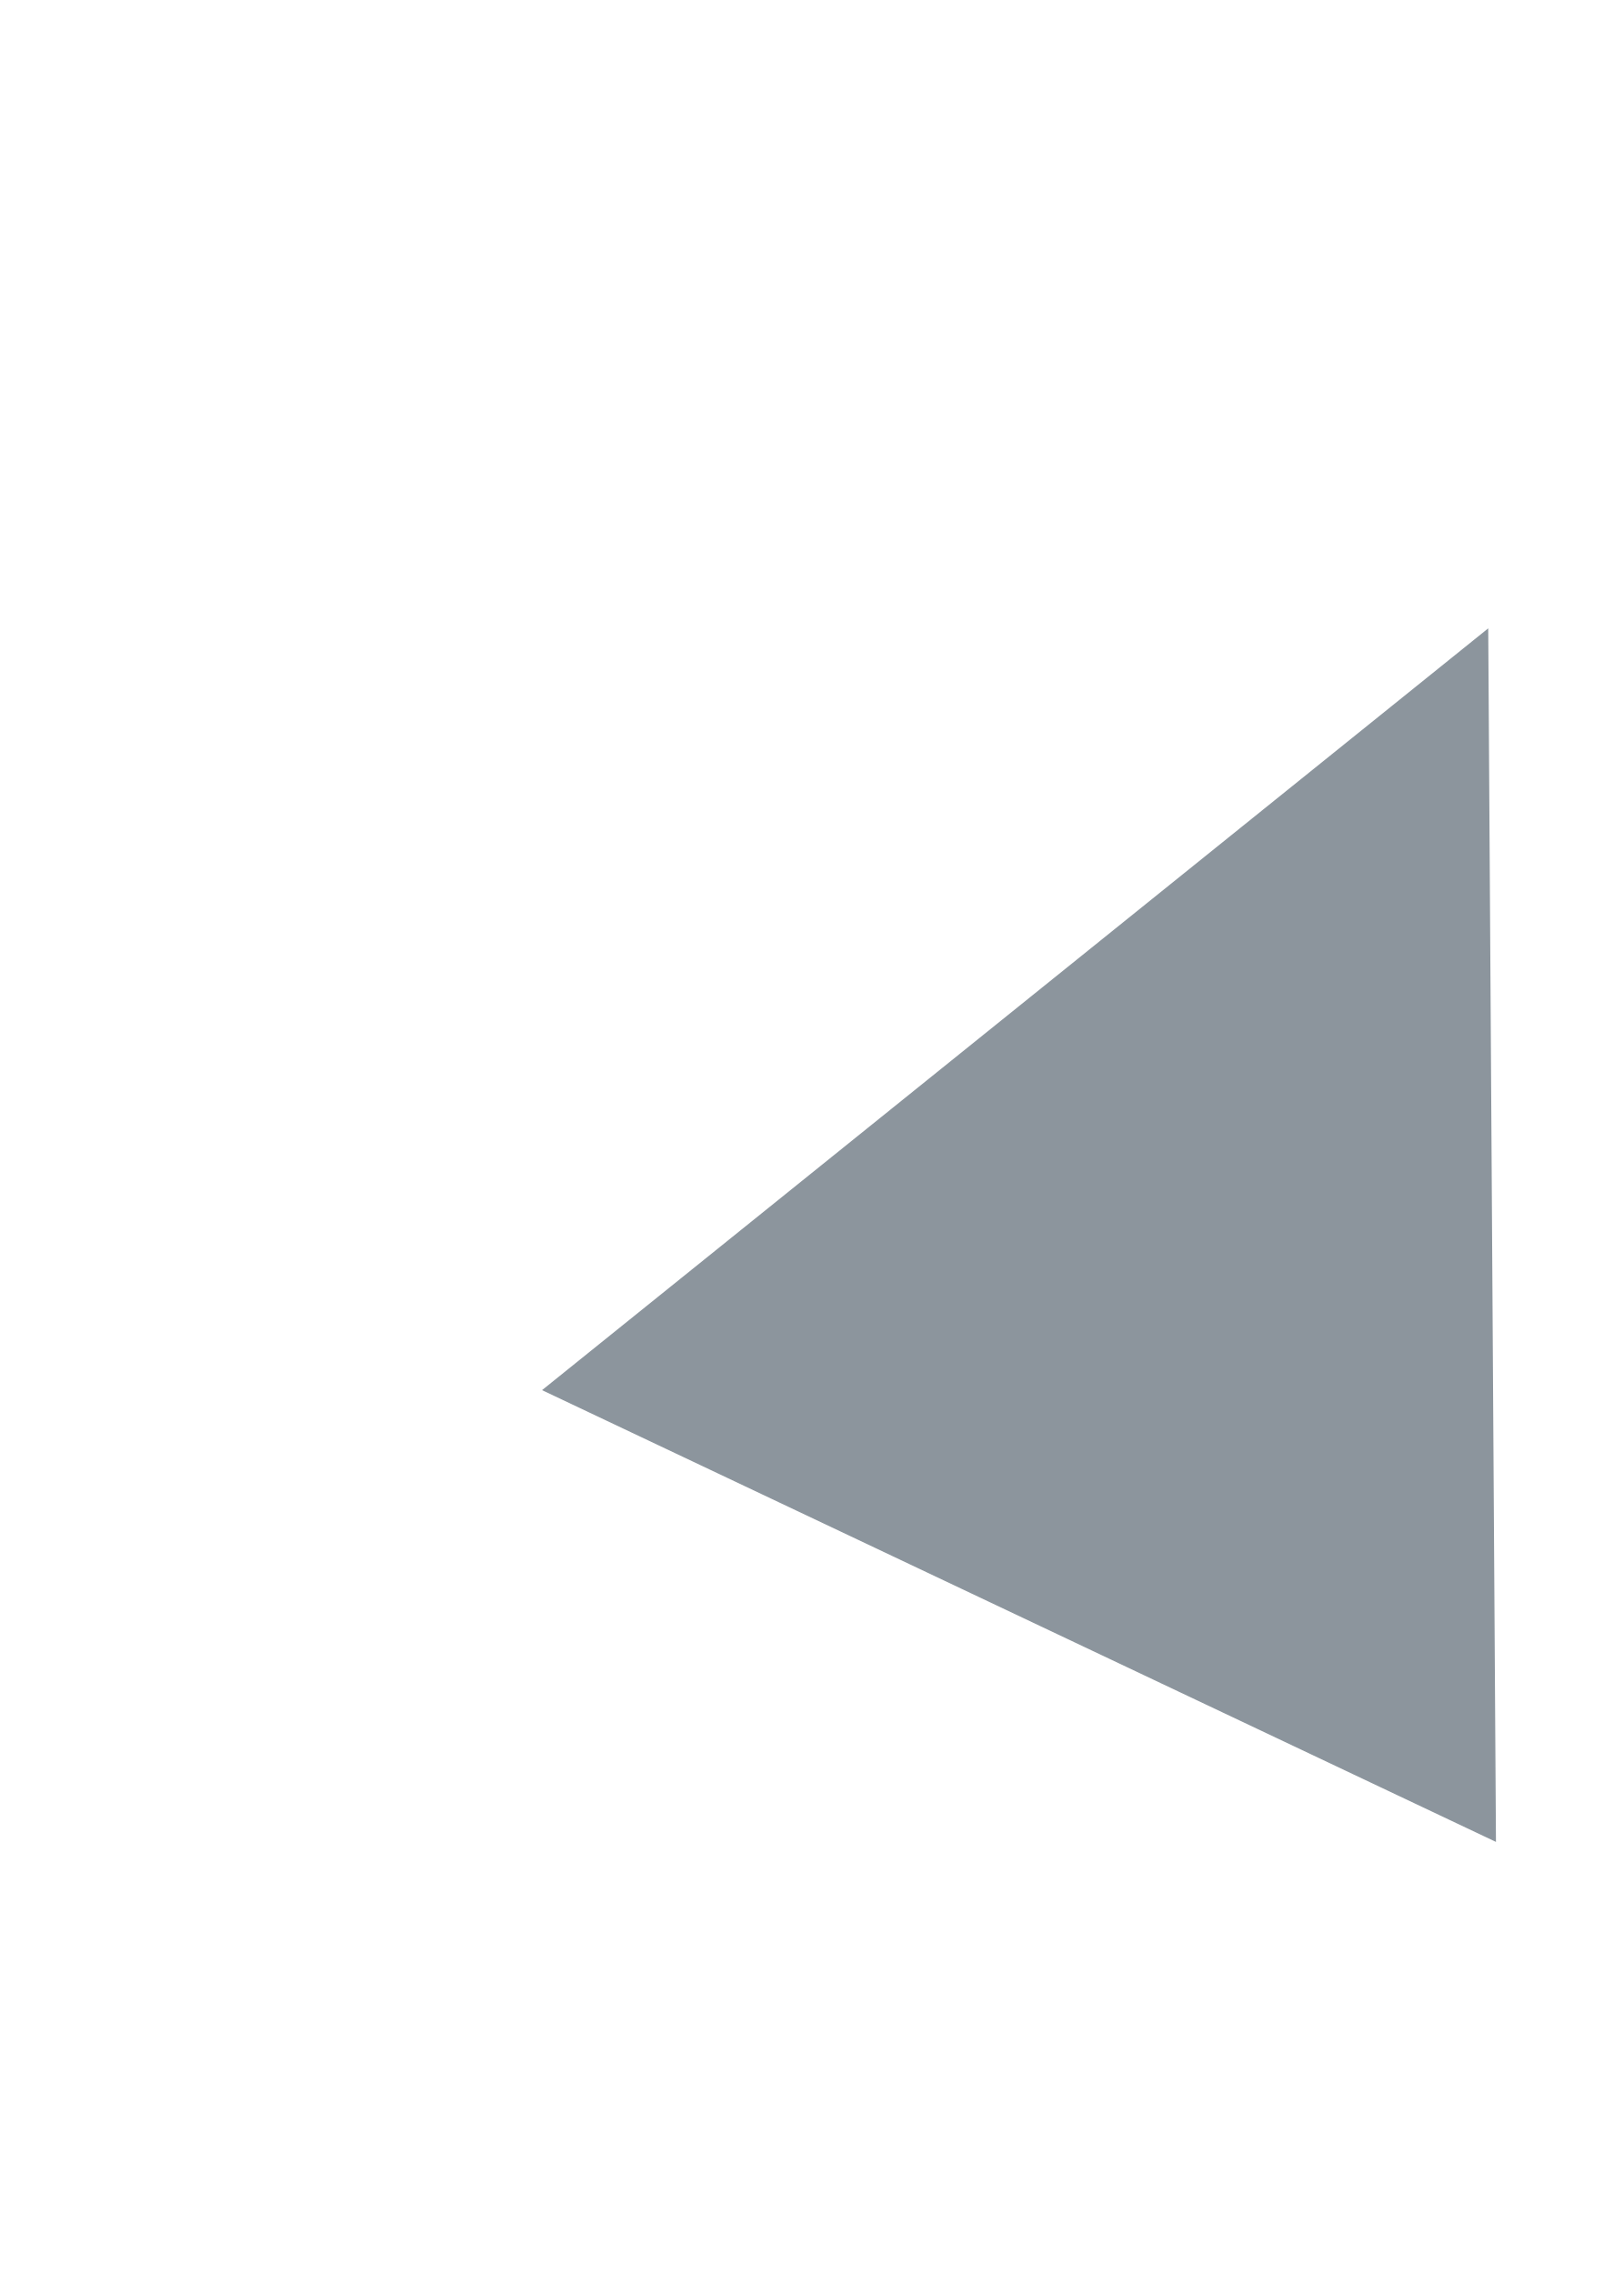
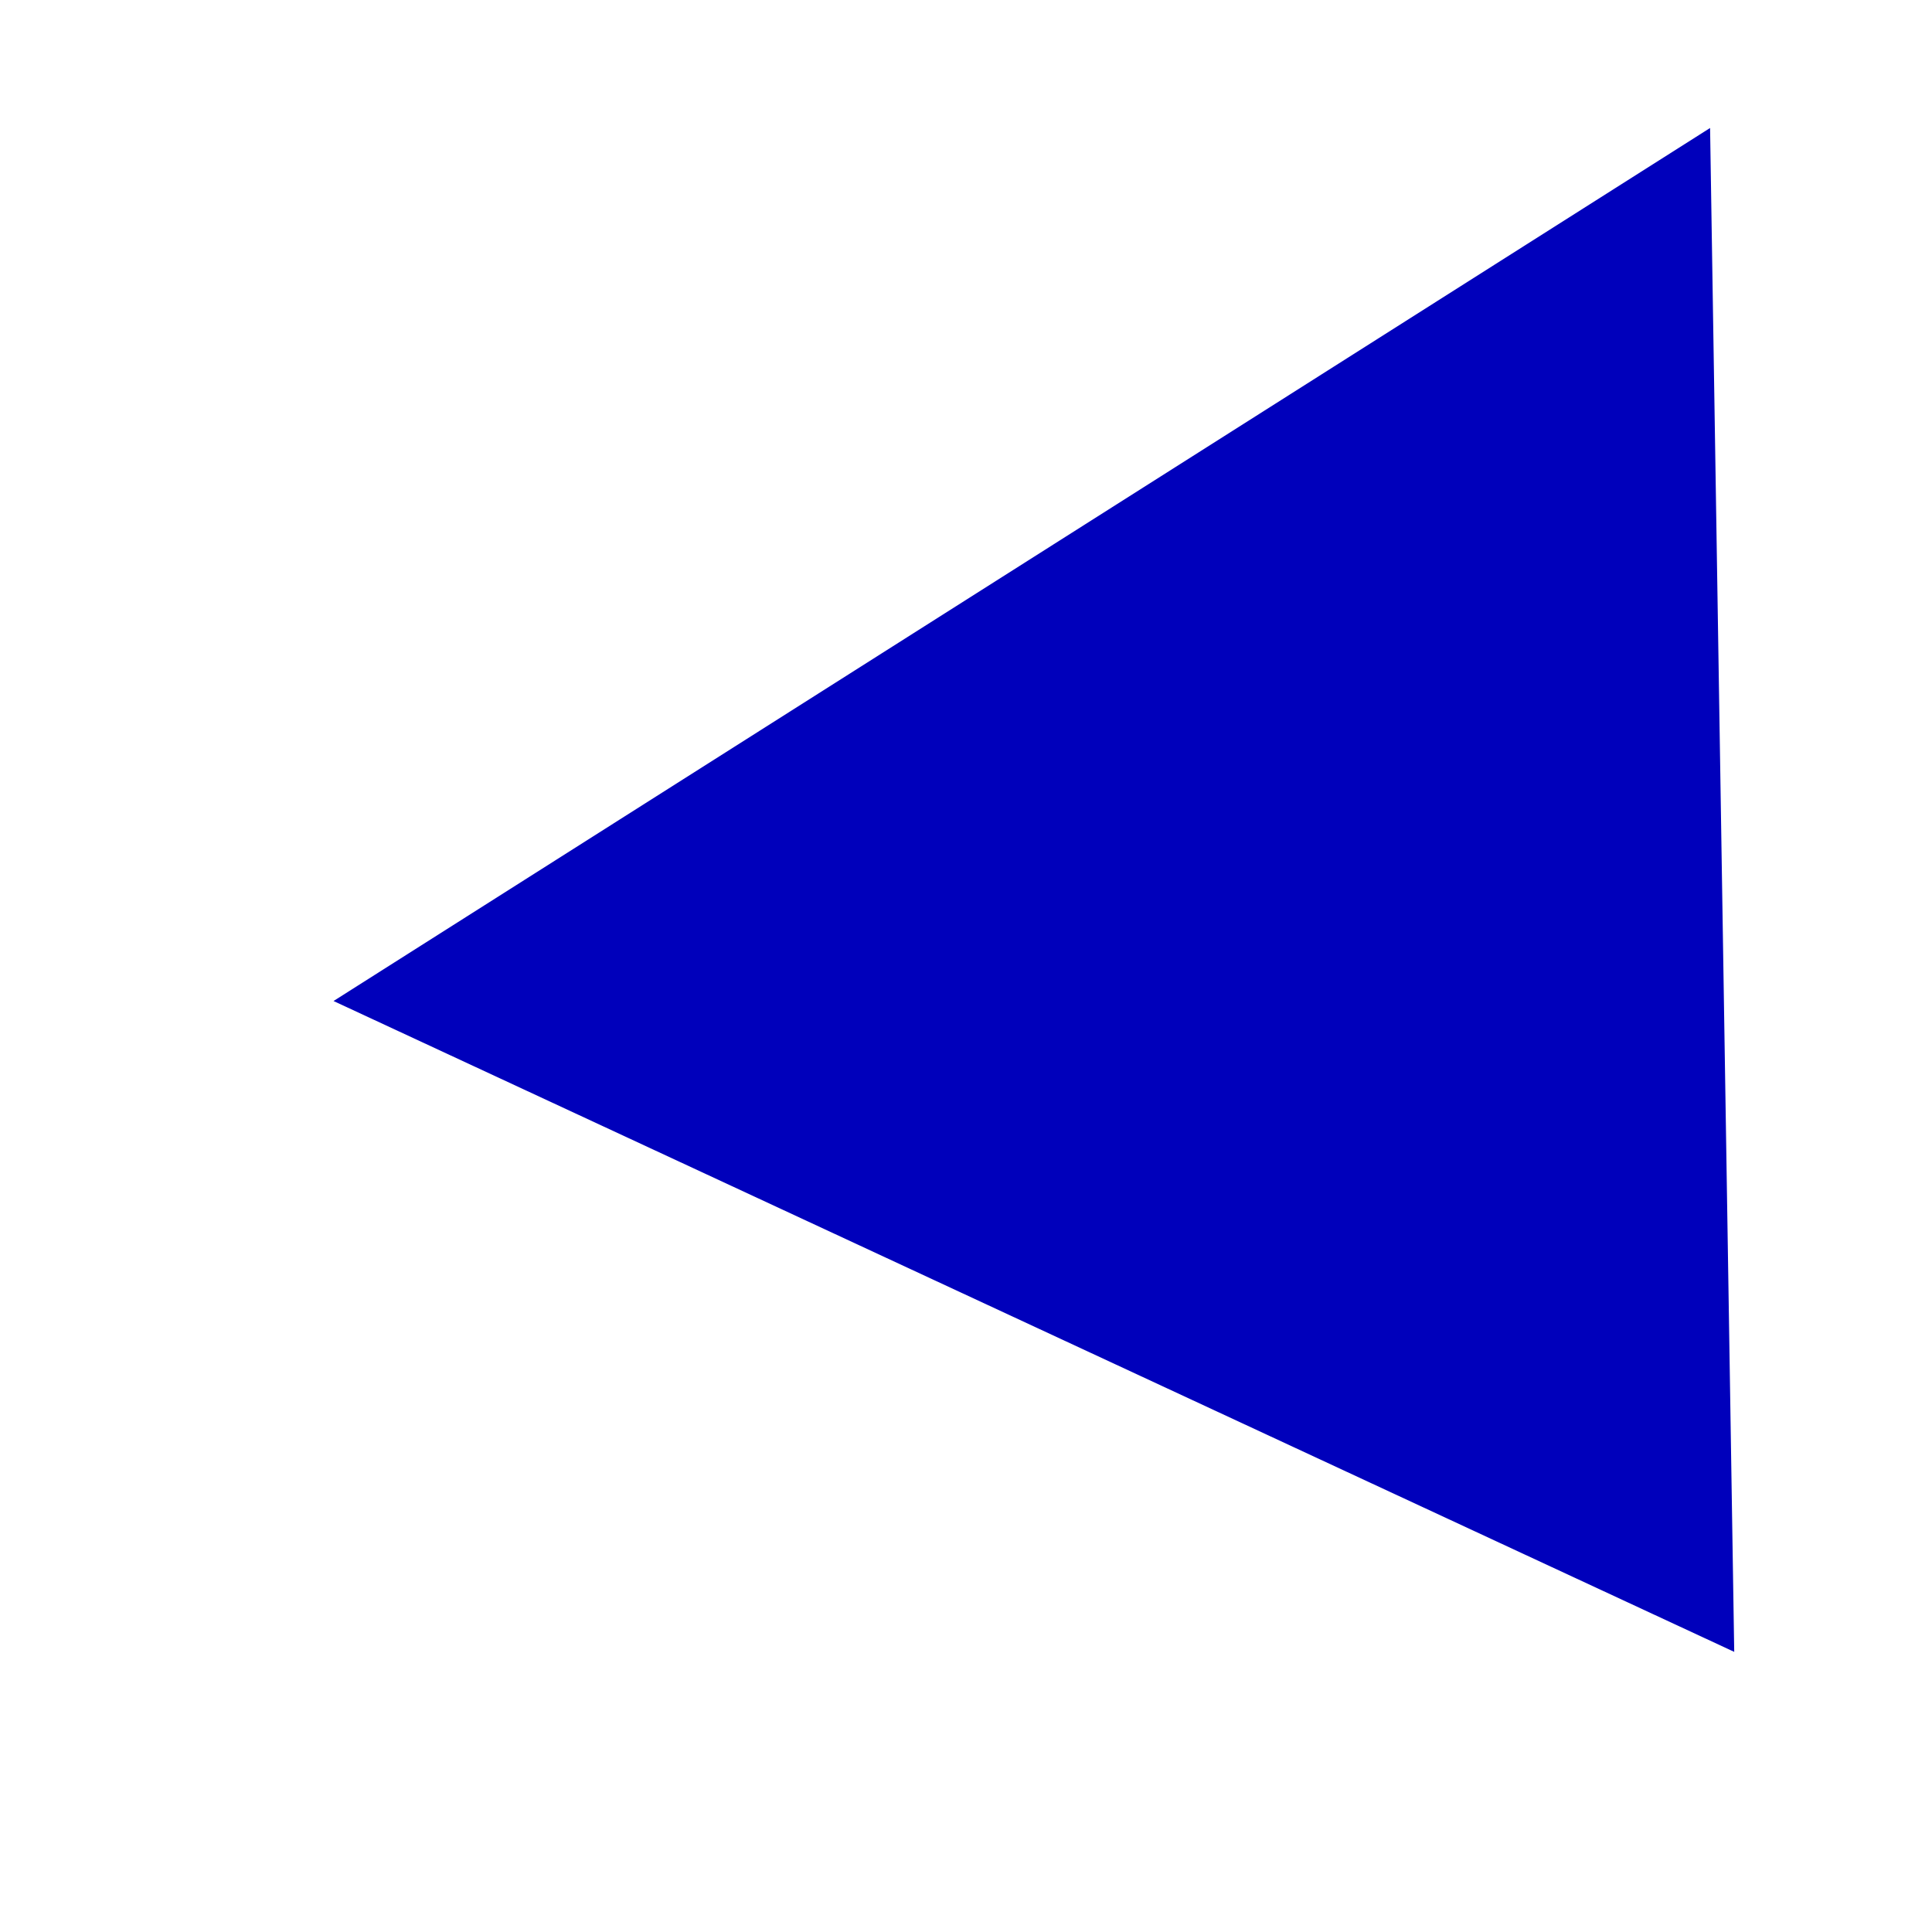
- <svg xmlns="http://www.w3.org/2000/svg" version="1.1" x="0px" y="0px" width="200px" height="280px" viewBox="0 0 200 280" style="enable-background:new 0 0 200 280;" xml:space="preserve">
+ <svg xmlns="http://www.w3.org/2000/svg" version="1.1" x="0px" y="0px" width="200px" height="200px" viewBox="0 0 200 200" style="enable-background:new 0 0 200 200;" xml:space="preserve">
  <g id="_x36_-1">
-     <polygon style="fill:#8C959D;" points="183.309,77.402 184.261,226.896 66.764,171.245  " />
+     <polygon style="fill:#0000BB;" points="177.027,13.25 179.527,171 34.527,103.625  " />
  </g>
  <g id="Layer_1">
</g>
</svg>
